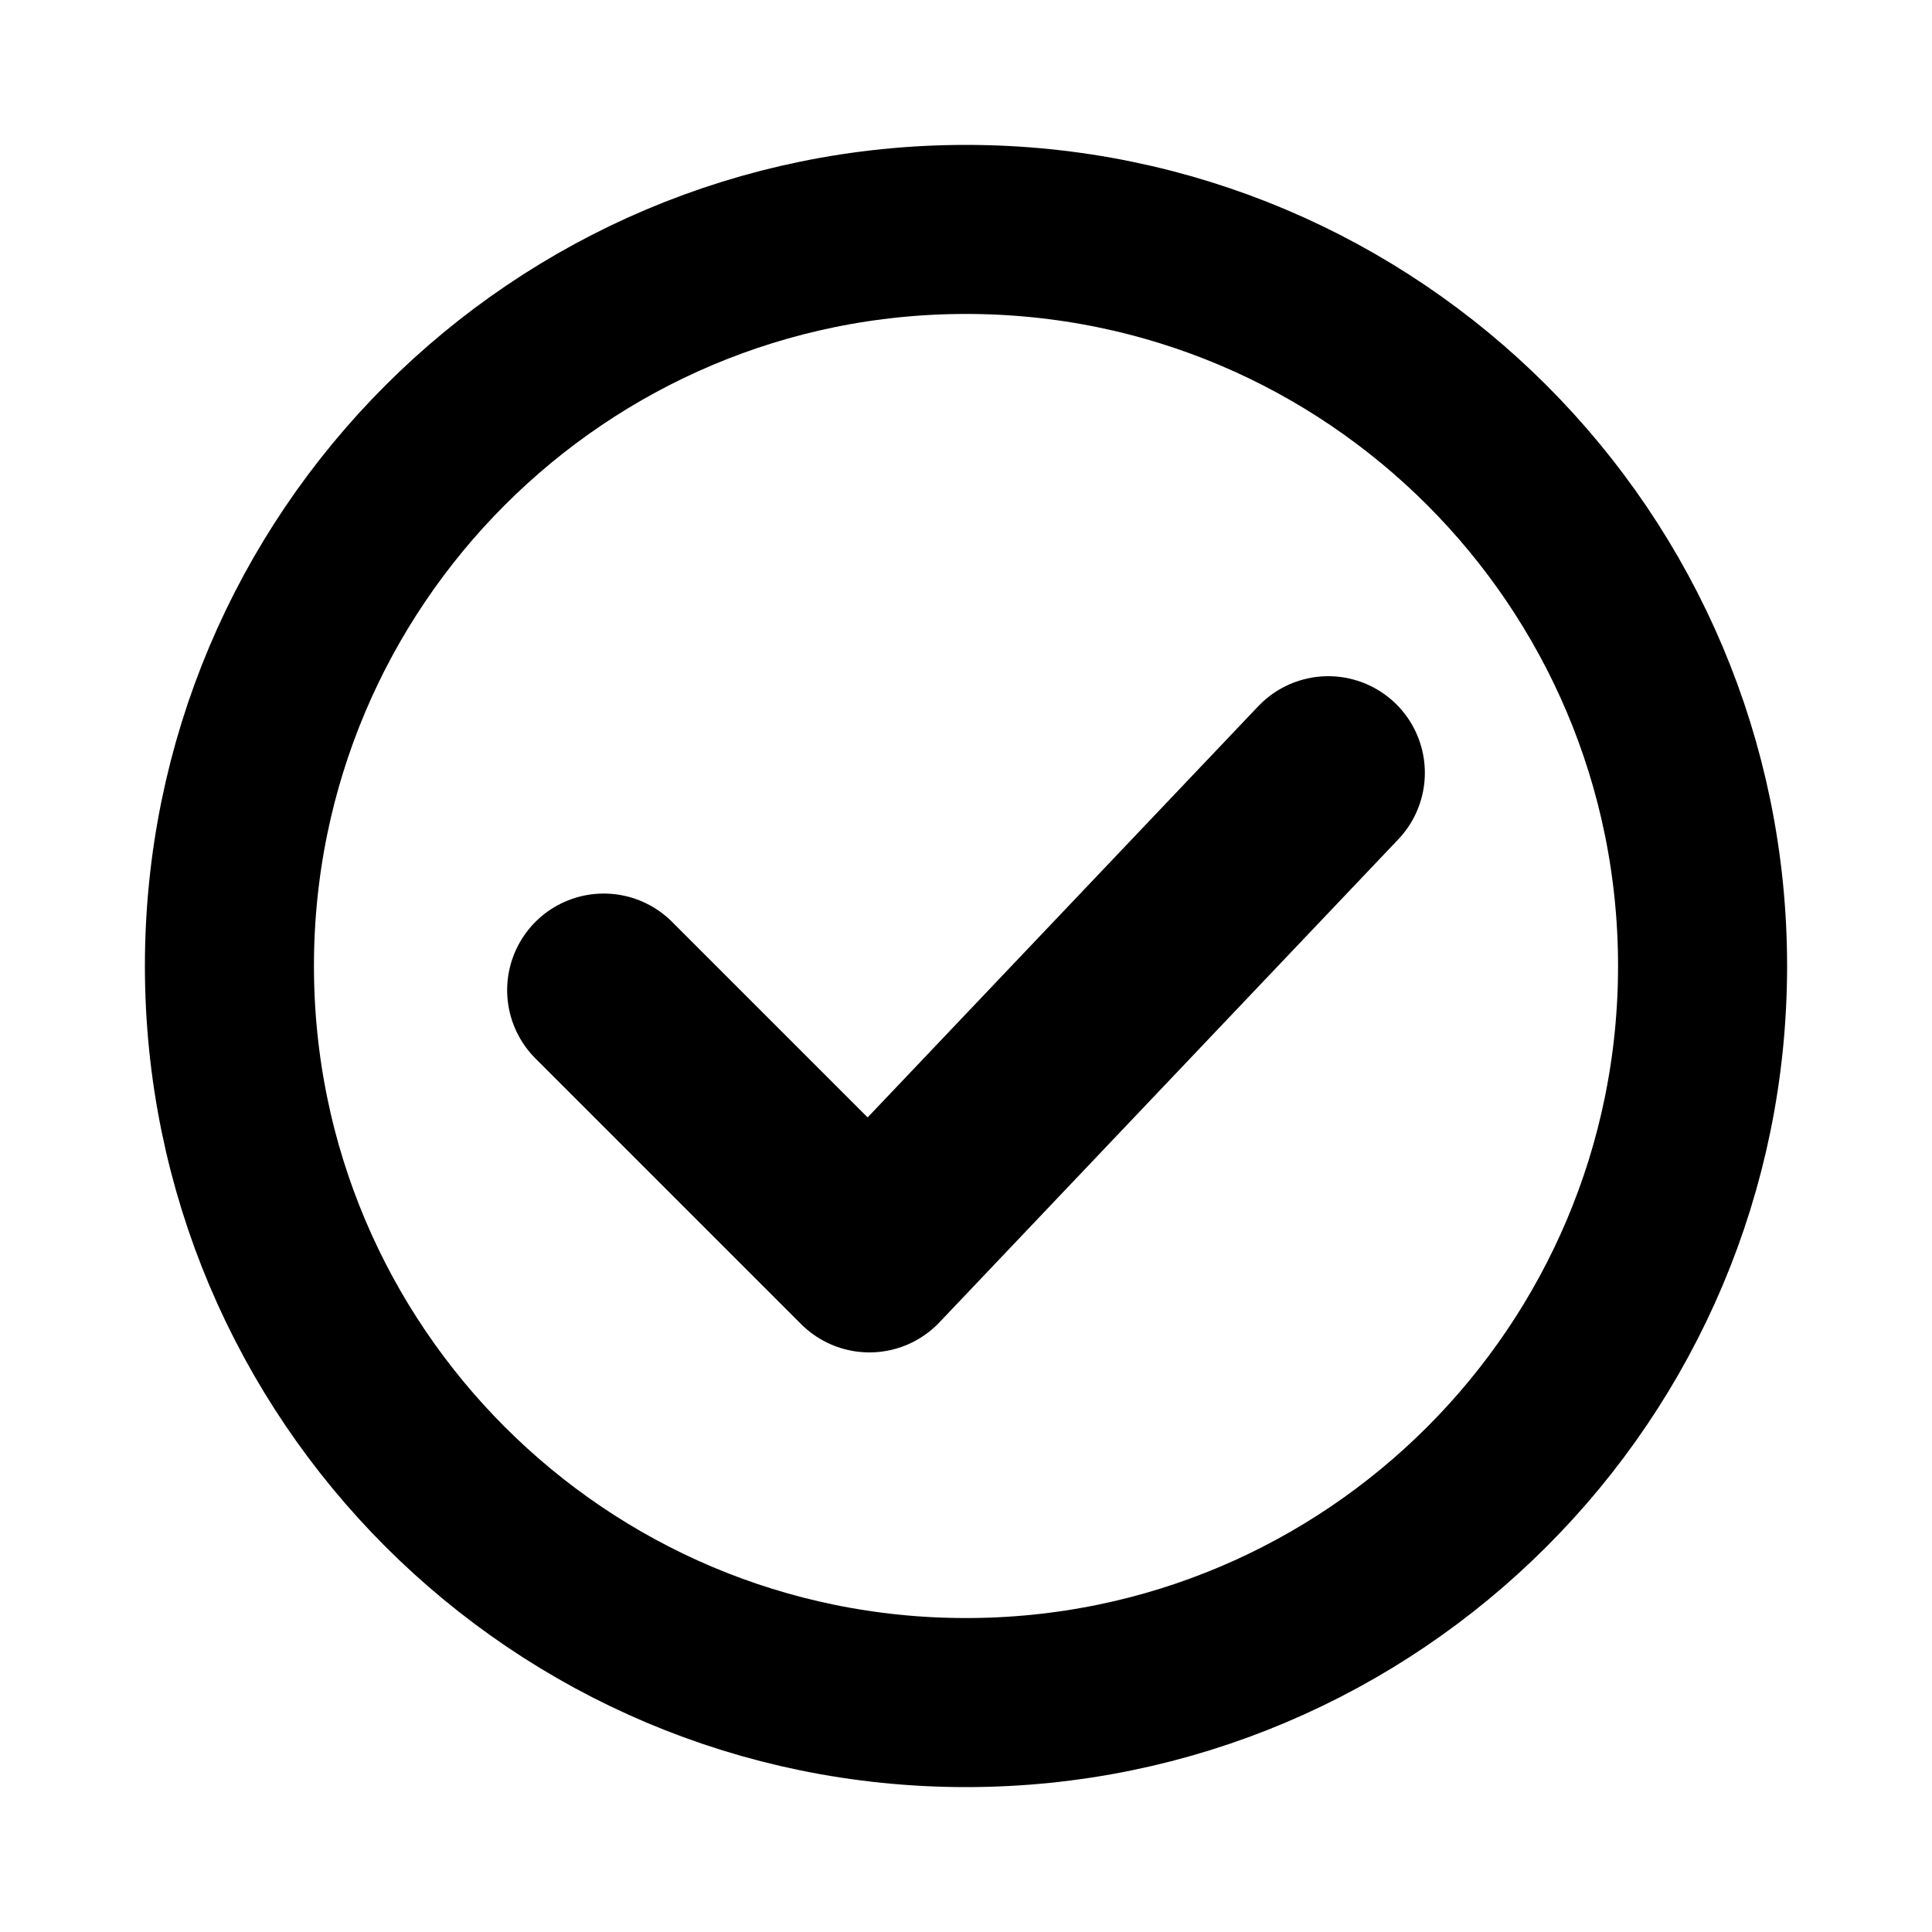
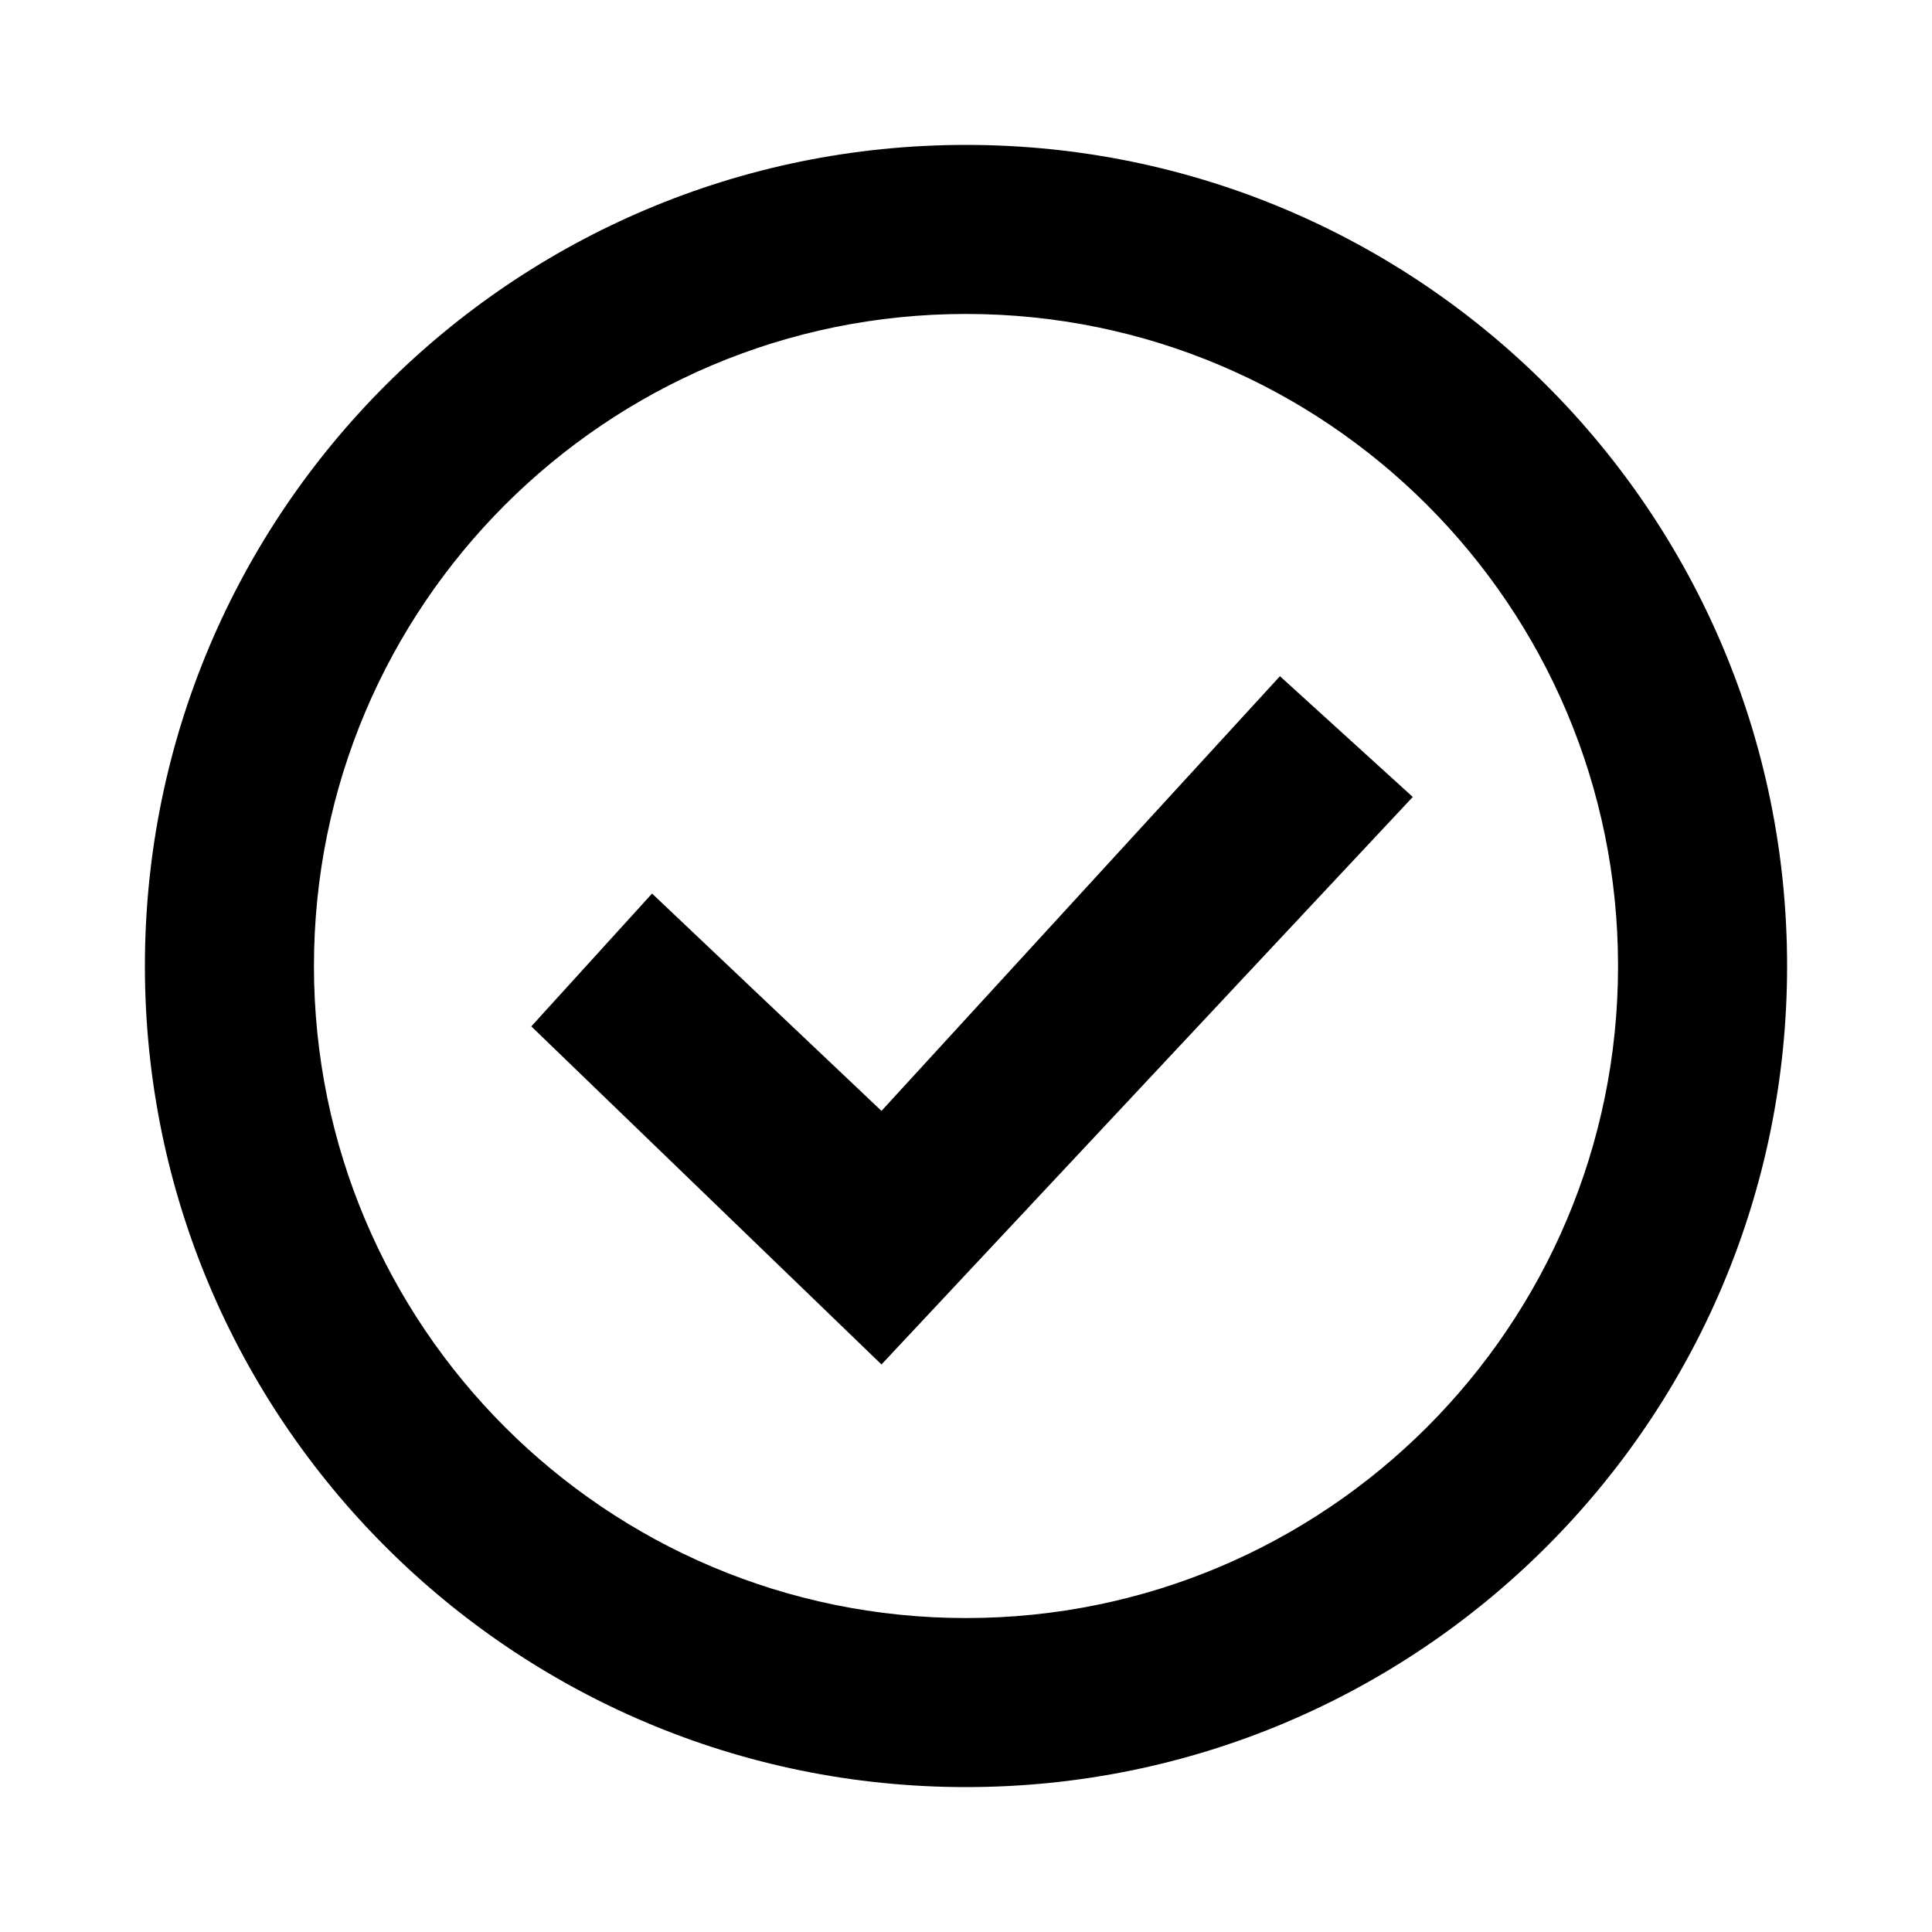
<svg xmlns="http://www.w3.org/2000/svg" width="16" height="16" viewBox="0 0 16 16">
-   <circle fill="none" stroke="currentColor" stroke-width="1.4" cx="8" cy="8" r="6.1" />
-   <path fill="none" stroke="currentColor" stroke-width="1.6" stroke-linecap="round" stroke-linejoin="round" d="M5 8.2 L7.2 10.4 L11 6.4" />
+   <path fill="currentColor" fill-rule="evenodd" d="M8 1.2a6.8 6.8 0 1 0 0 13.6A6.8 6.8 0 1 0 8 1.2zm0 1.4a5.4 5.4 0 1 1 0 10.8A5.4 5.4 0 1 1 8 2.6z" />
+   <path fill="currentColor" d="M10.6 5.6l1.1 1-4.4 4.7-2.9-2.8 1-1.1 1.9 1.8z" />
</svg>
